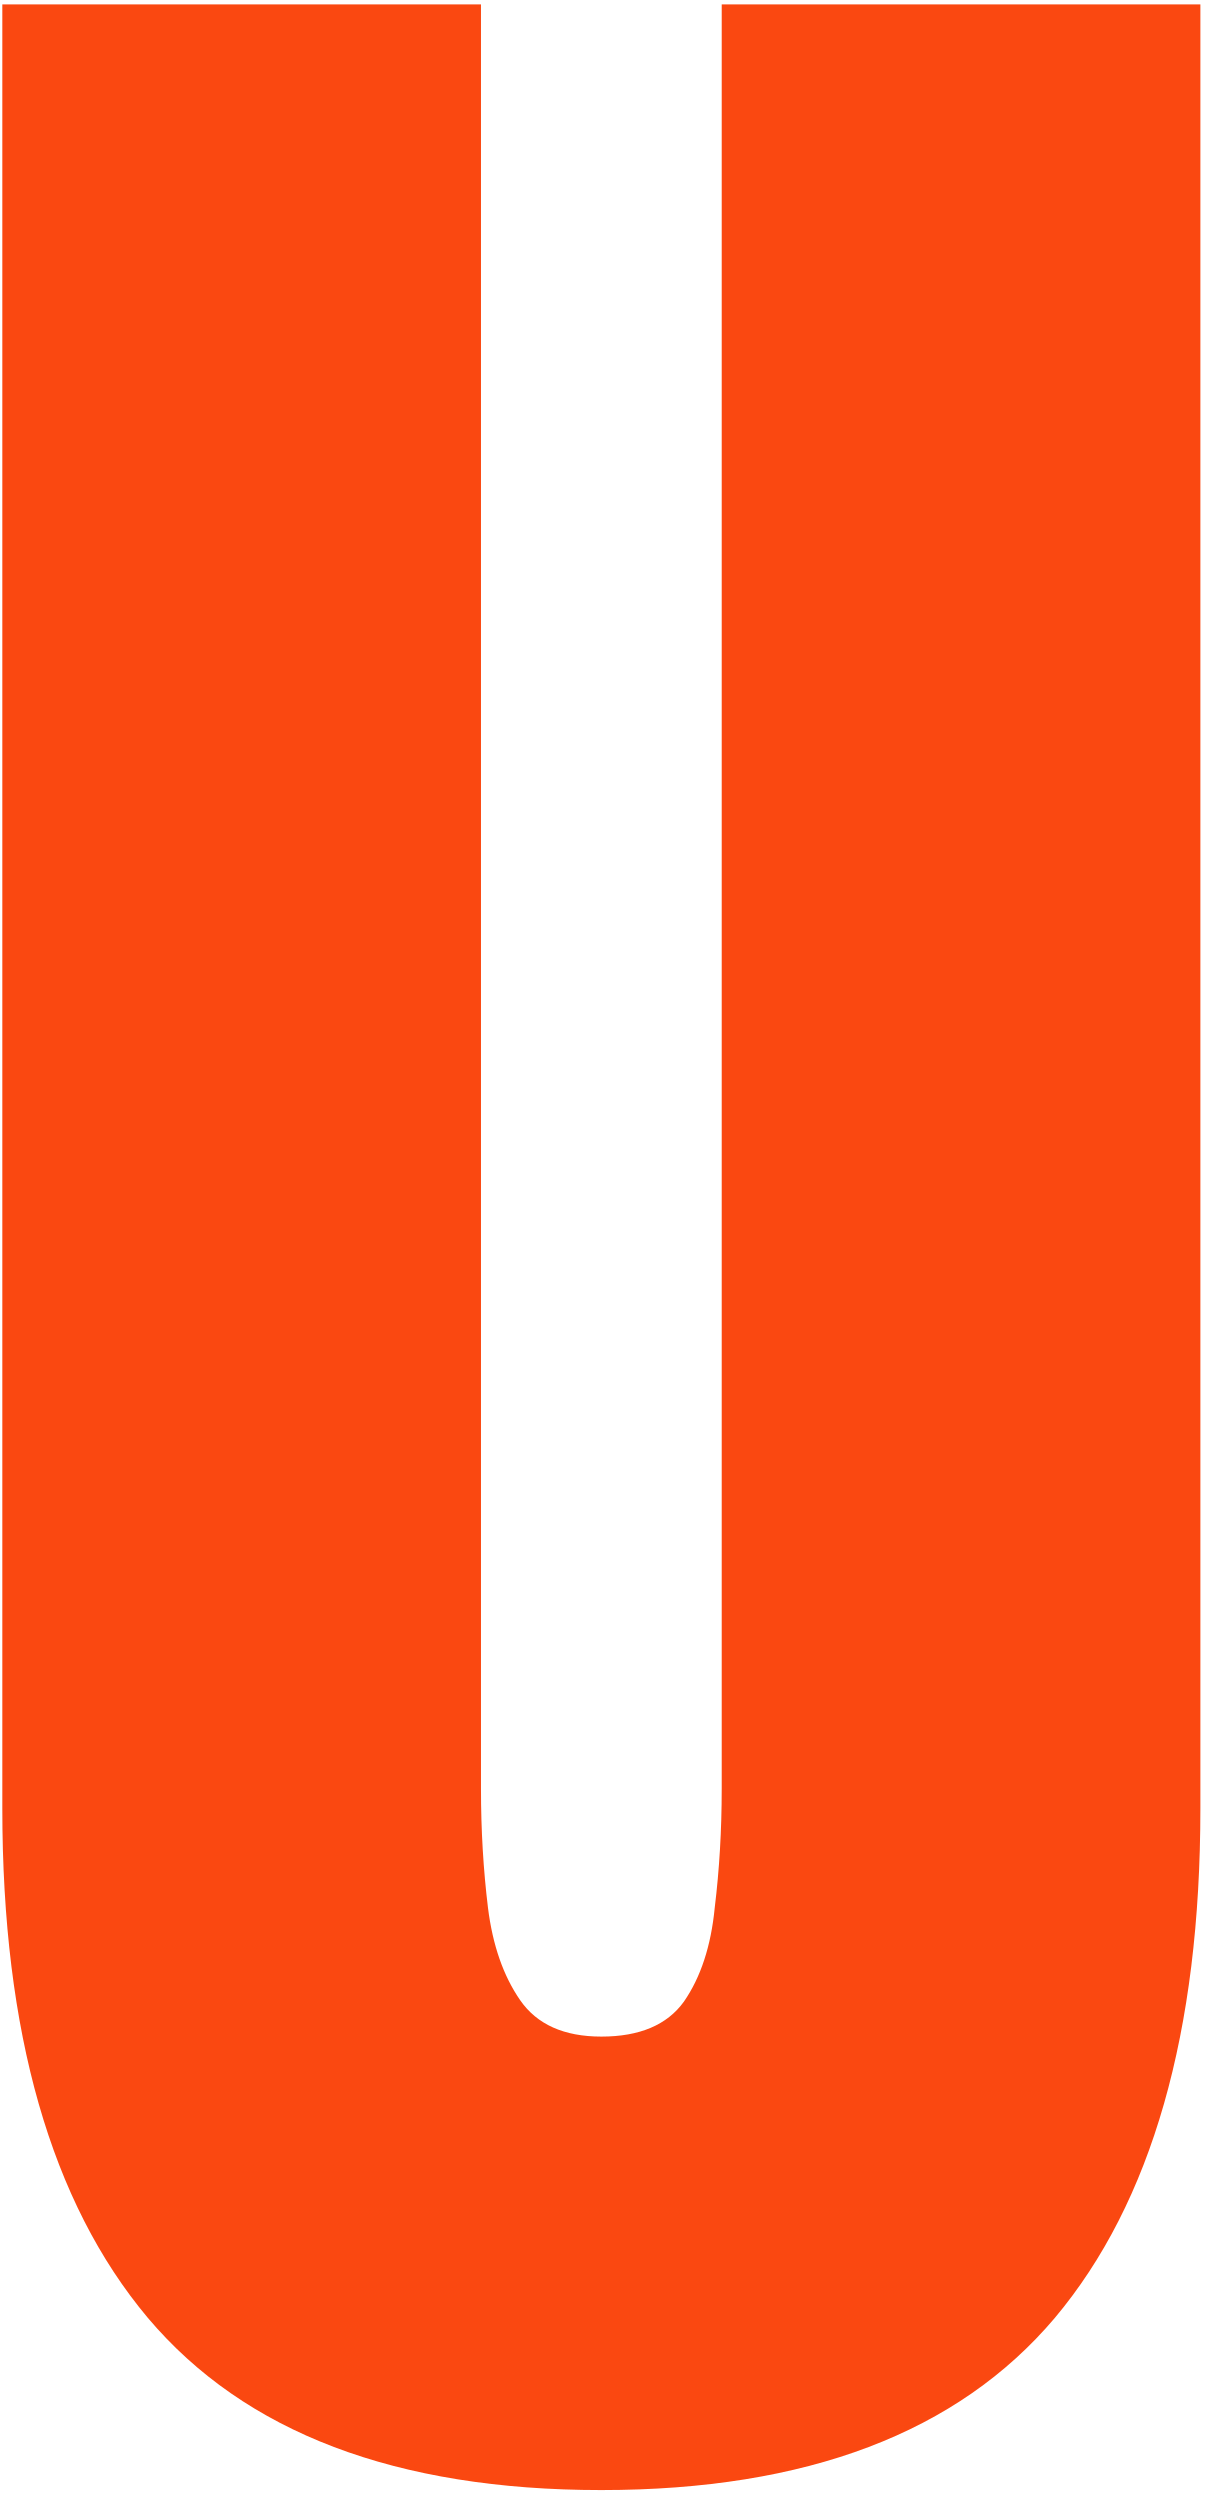
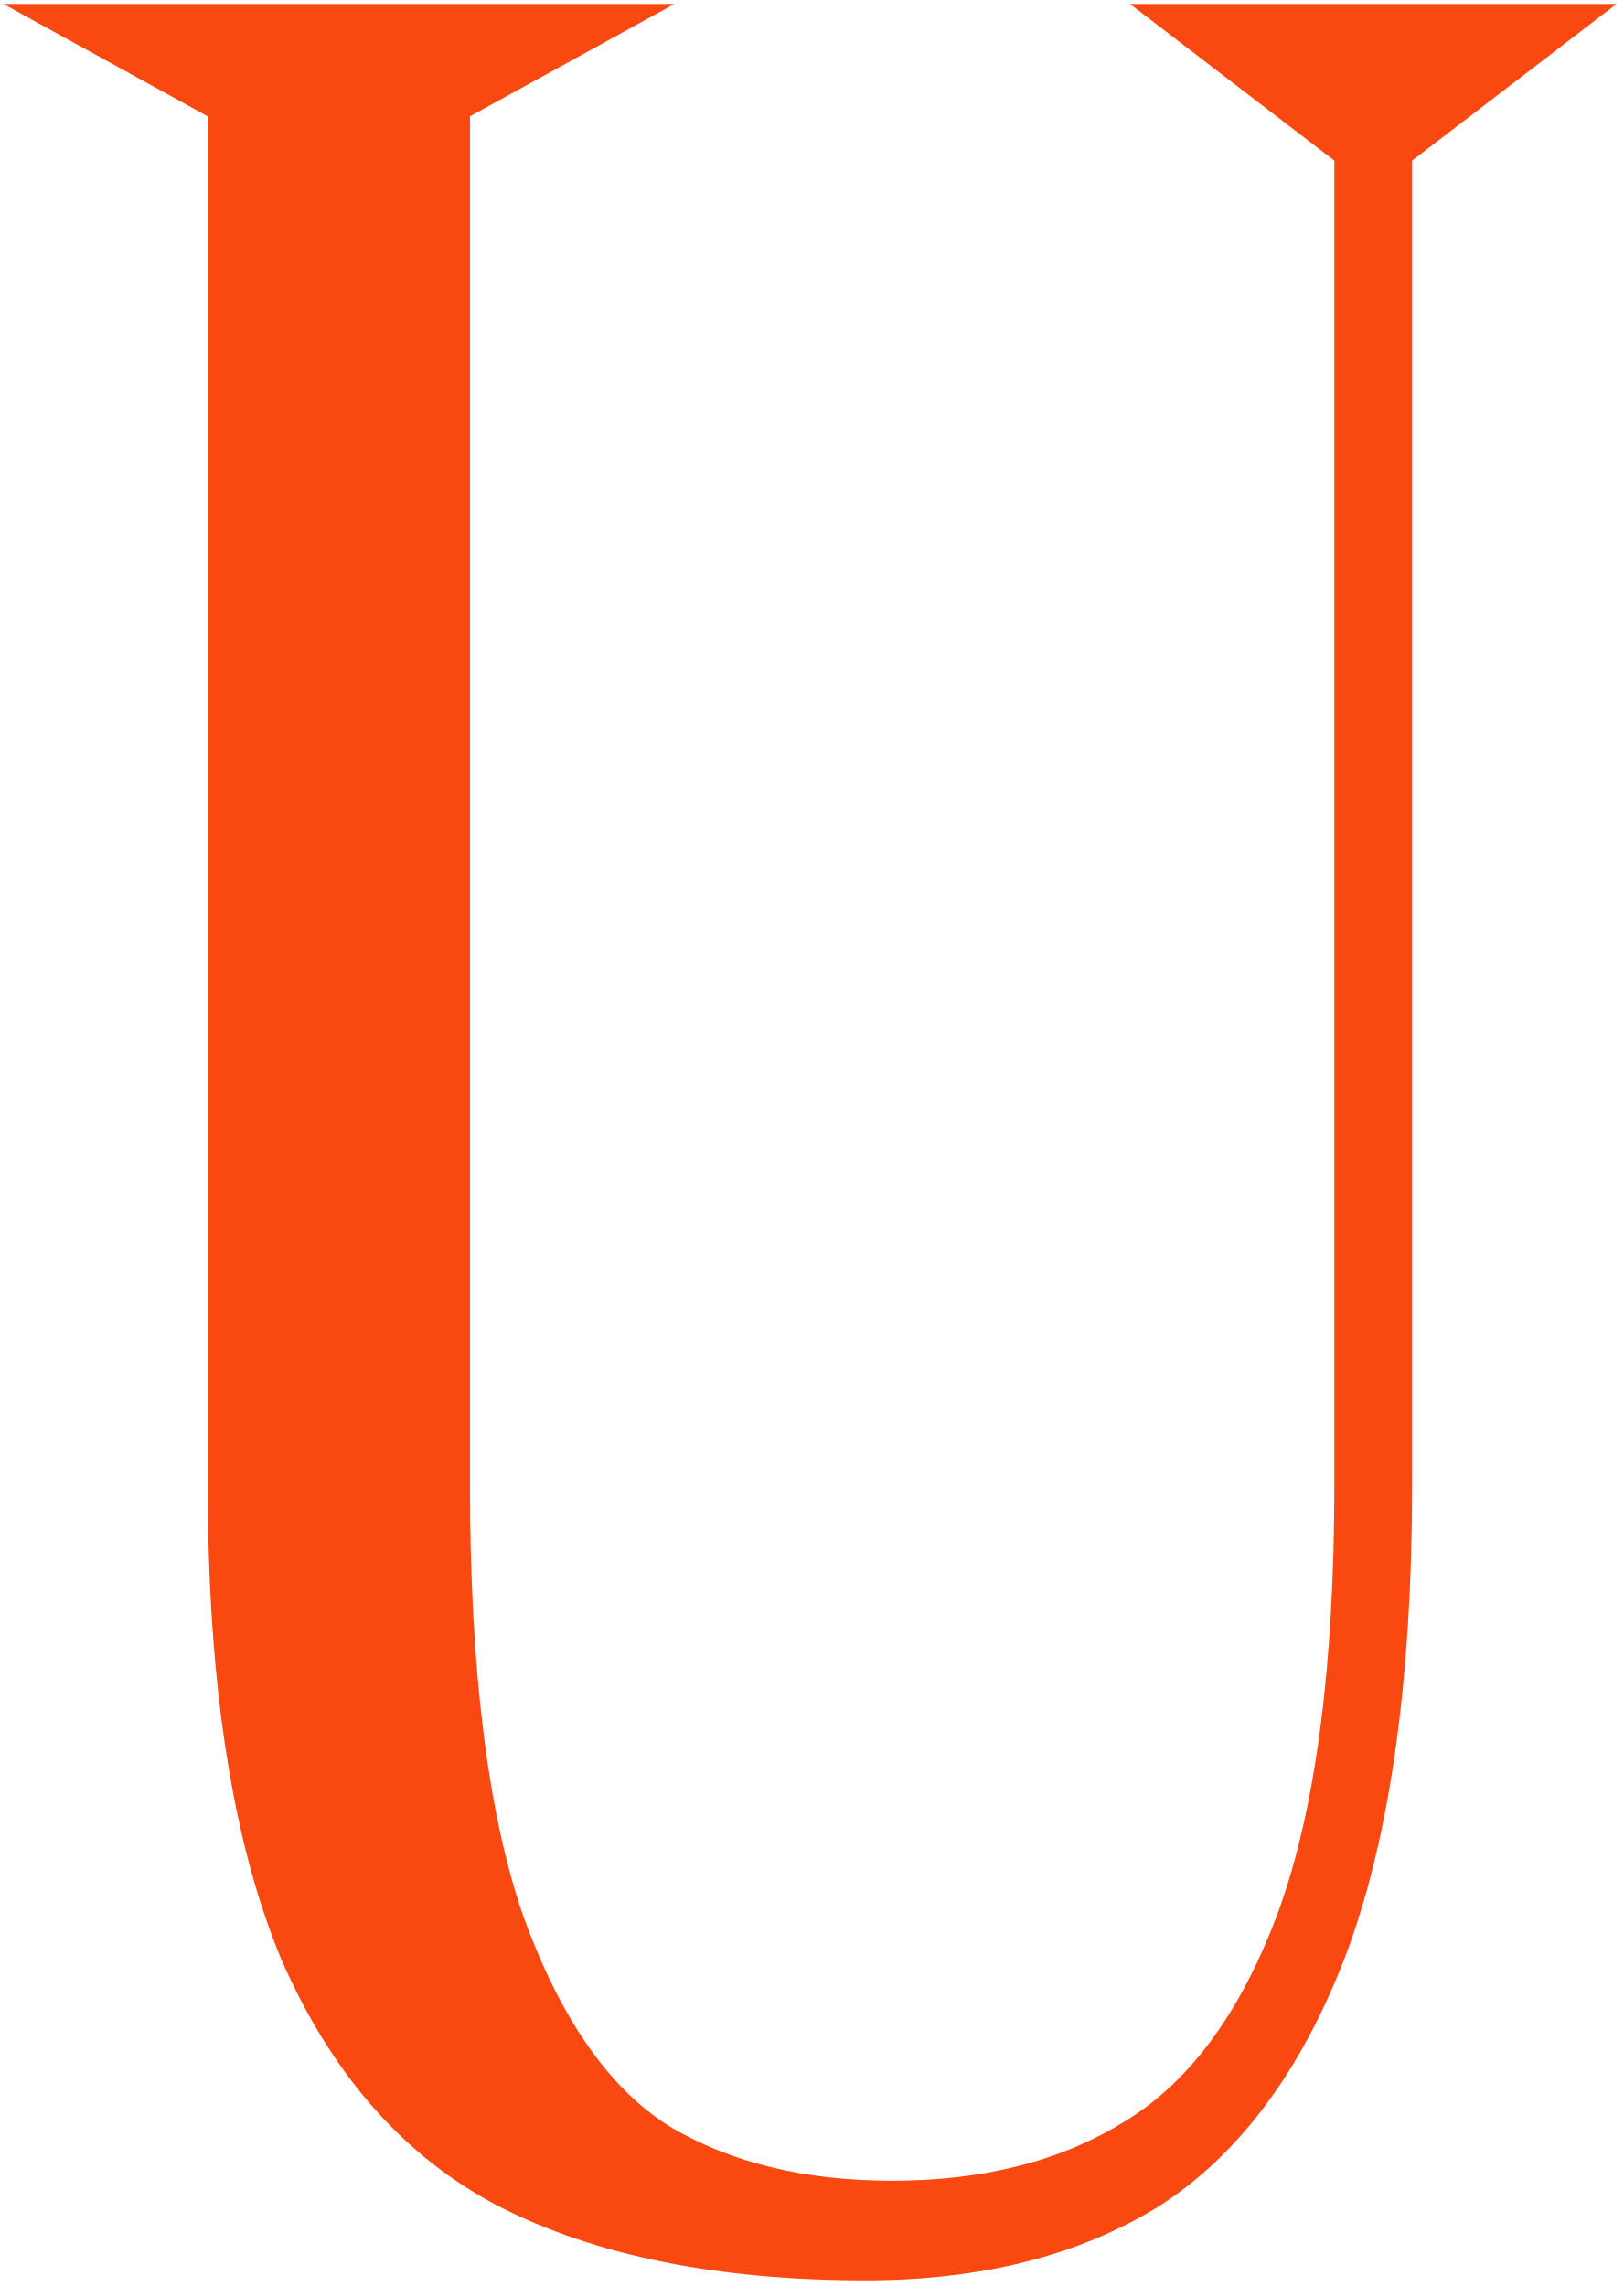
- <svg xmlns="http://www.w3.org/2000/svg" width="112" height="232" viewBox="0 0 112 232" fill="none">
-   <path d="M55.805 231.078C36.756 231.078 22.728 225.753 13.723 215.103C4.718 204.366 0.215 188.606 0.215 167.825L0.215 0.406L44.635 0.406L44.635 166.007C44.635 169.817 44.852 173.497 45.285 177.047C45.718 180.51 46.713 183.368 48.272 185.619C49.831 187.87 52.342 188.996 55.805 188.996C59.355 188.996 61.91 187.914 63.468 185.749C65.027 183.498 65.979 180.597 66.326 177.047C66.759 173.497 66.975 169.817 66.975 166.007L66.975 0.406L111.395 0.406L111.395 167.825C111.395 188.606 106.892 204.366 97.887 215.103C88.882 225.753 74.855 231.078 55.805 231.078Z" fill="#FA4811" />
+ <svg xmlns="http://www.w3.org/2000/svg" width="169" height="238" viewBox="0 0 169 238" fill="none">
+   <path d="M147.017 154.458C147.017 174.998 144.704 191.39 140.077 203.635C135.45 215.683 128.972 224.373 120.644 229.705C112.316 234.84 102.136 237.407 90.106 237.407C74.683 237.407 61.96 234.84 51.935 229.705C42.064 224.57 34.507 215.979 29.263 203.932C24.173 191.687 21.628 175.196 21.628 154.458H48.927C48.927 173.813 50.778 188.823 54.479 199.488C58.335 210.153 63.425 217.46 69.748 221.41C76.072 225.163 83.783 227.039 92.883 227.039C102.445 227.039 110.542 224.965 117.174 220.818C123.96 216.67 129.281 209.363 133.137 198.895C136.992 188.23 138.92 173.418 138.92 154.458H147.017ZM21.628 0.41L48.927 0.41L48.927 154.458H21.628L21.628 0.41ZM41.293 0.41L41.293 22.925L0.345 0.41L41.293 0.41ZM29.263 22.925L29.263 0.41L70.211 0.41L29.263 22.925ZM138.92 0.41L147.017 0.41L147.017 154.458H138.92L138.92 0.41ZM147.017 0.41V22.925L117.637 0.41L147.017 0.41ZM138.92 22.925V0.41L168.301 0.41L138.92 22.925Z" fill="#FA4811" />
</svg>
